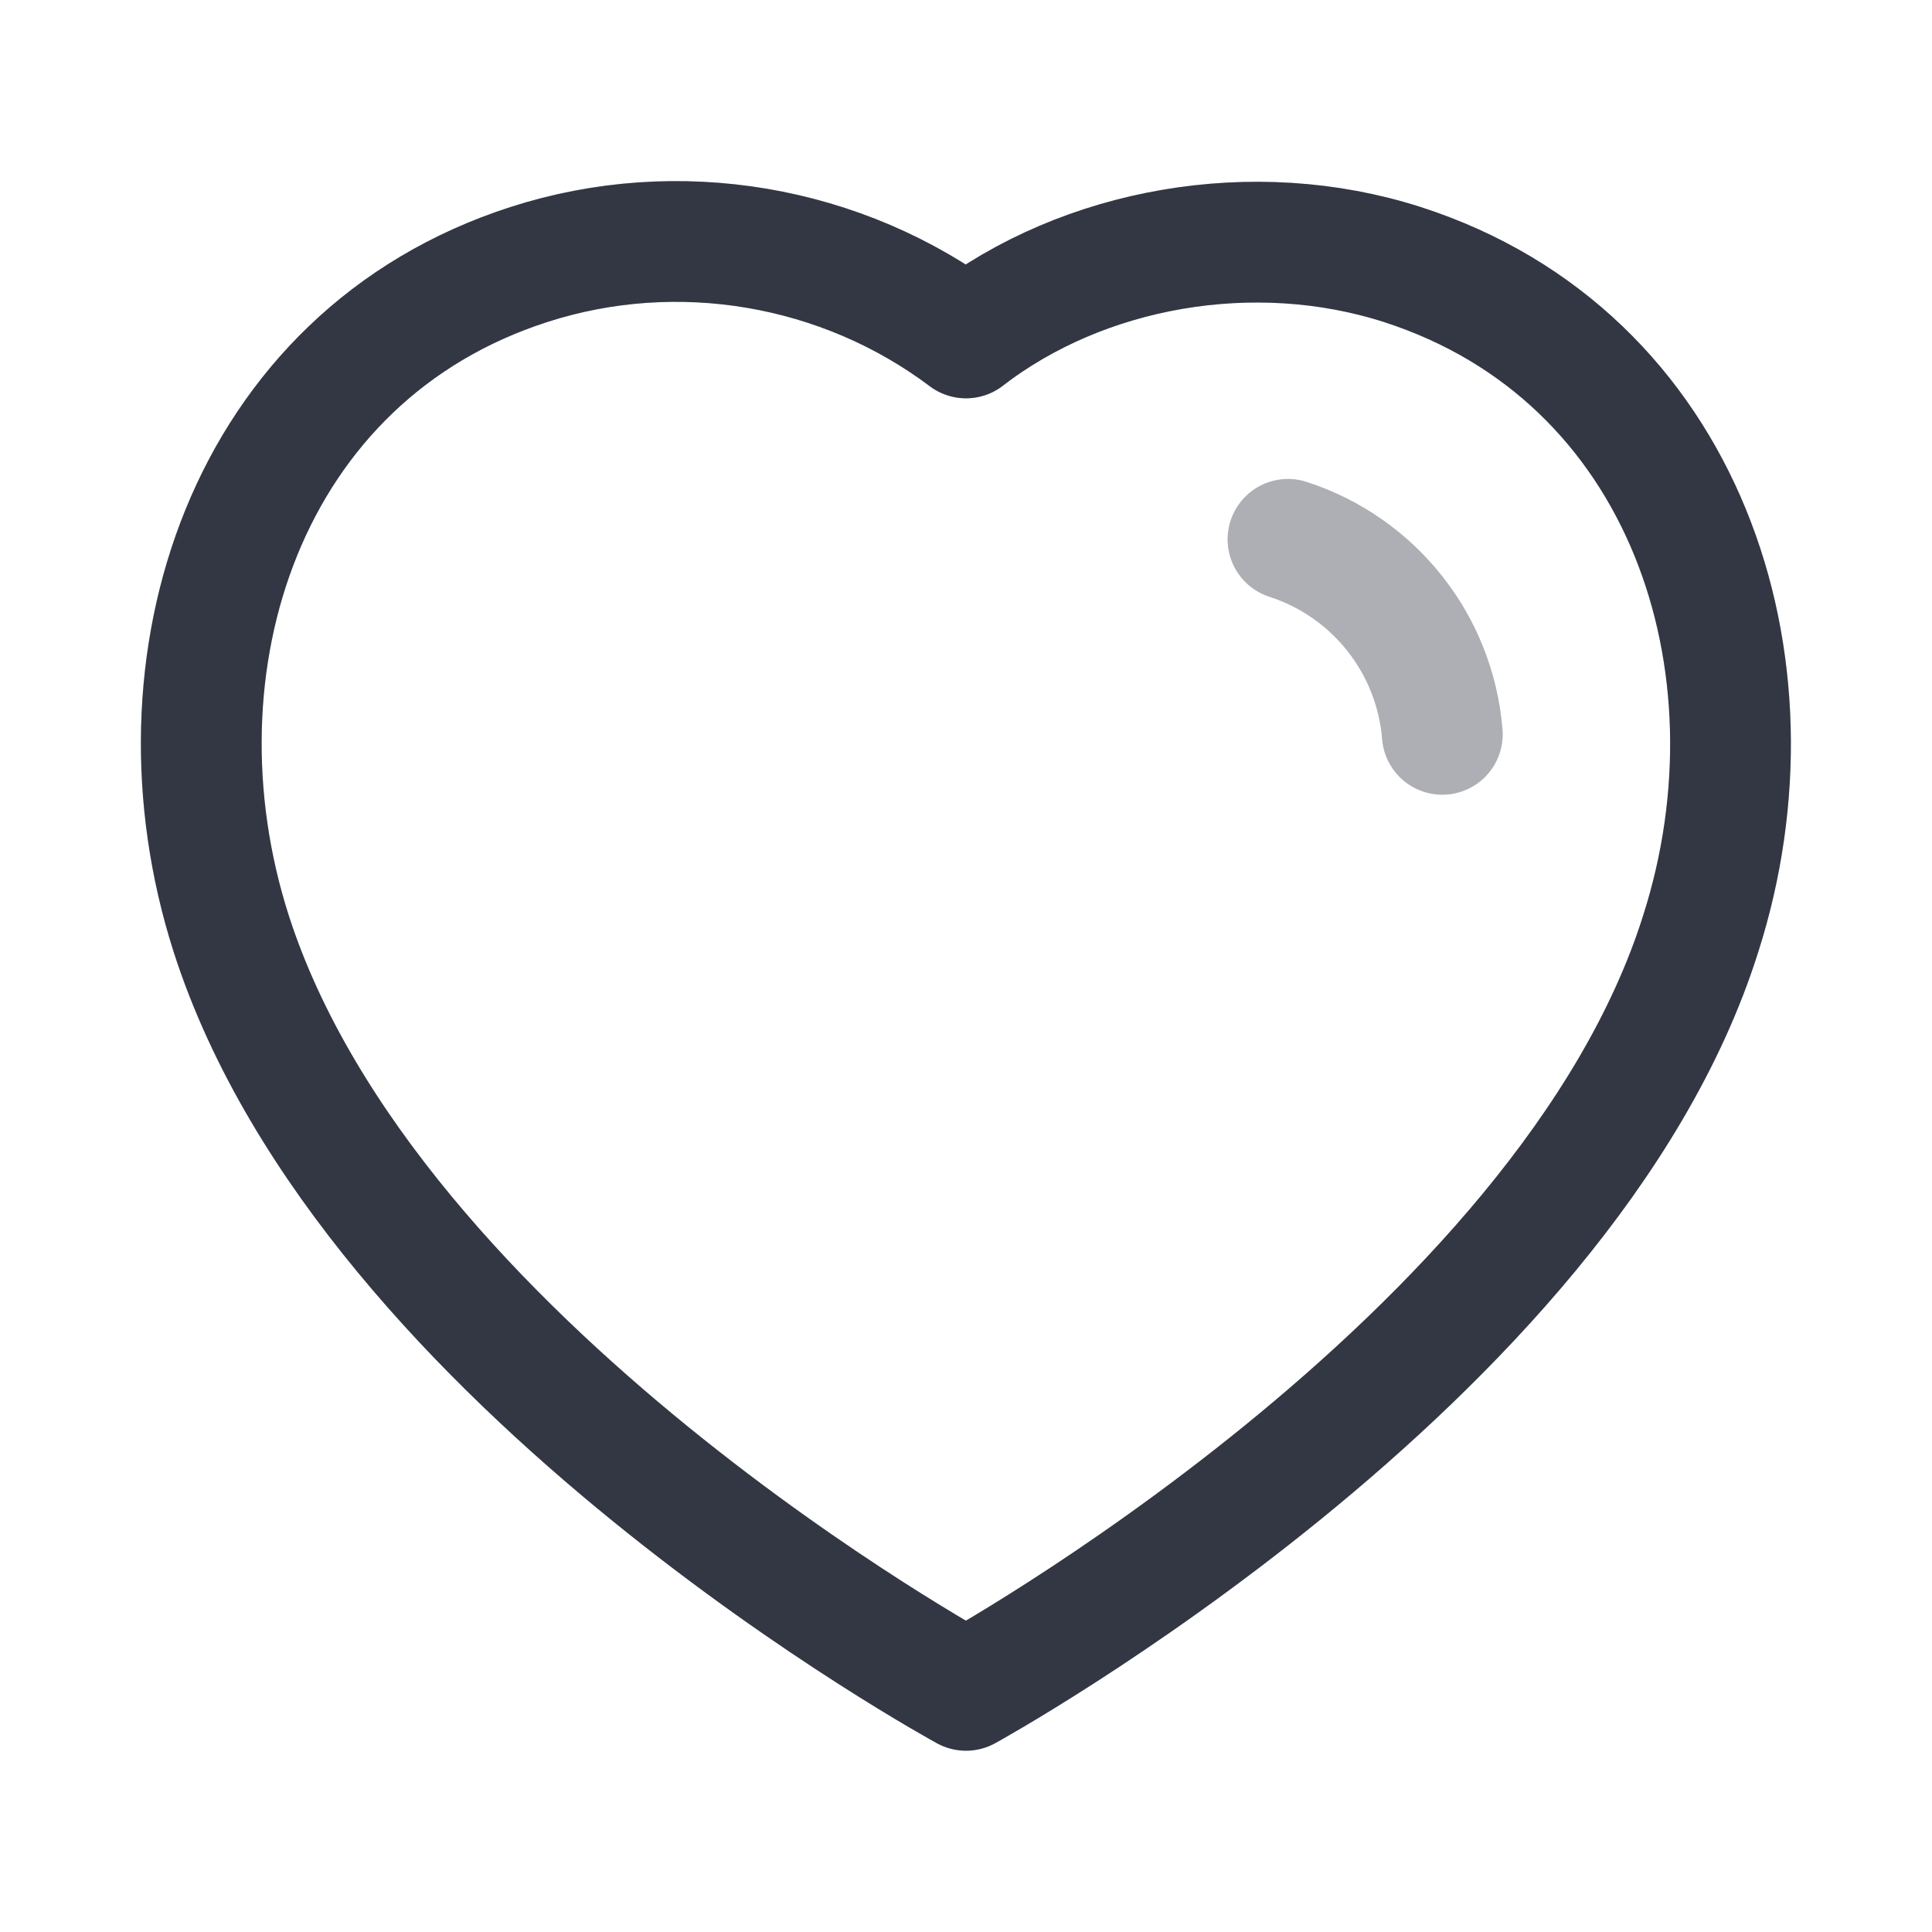
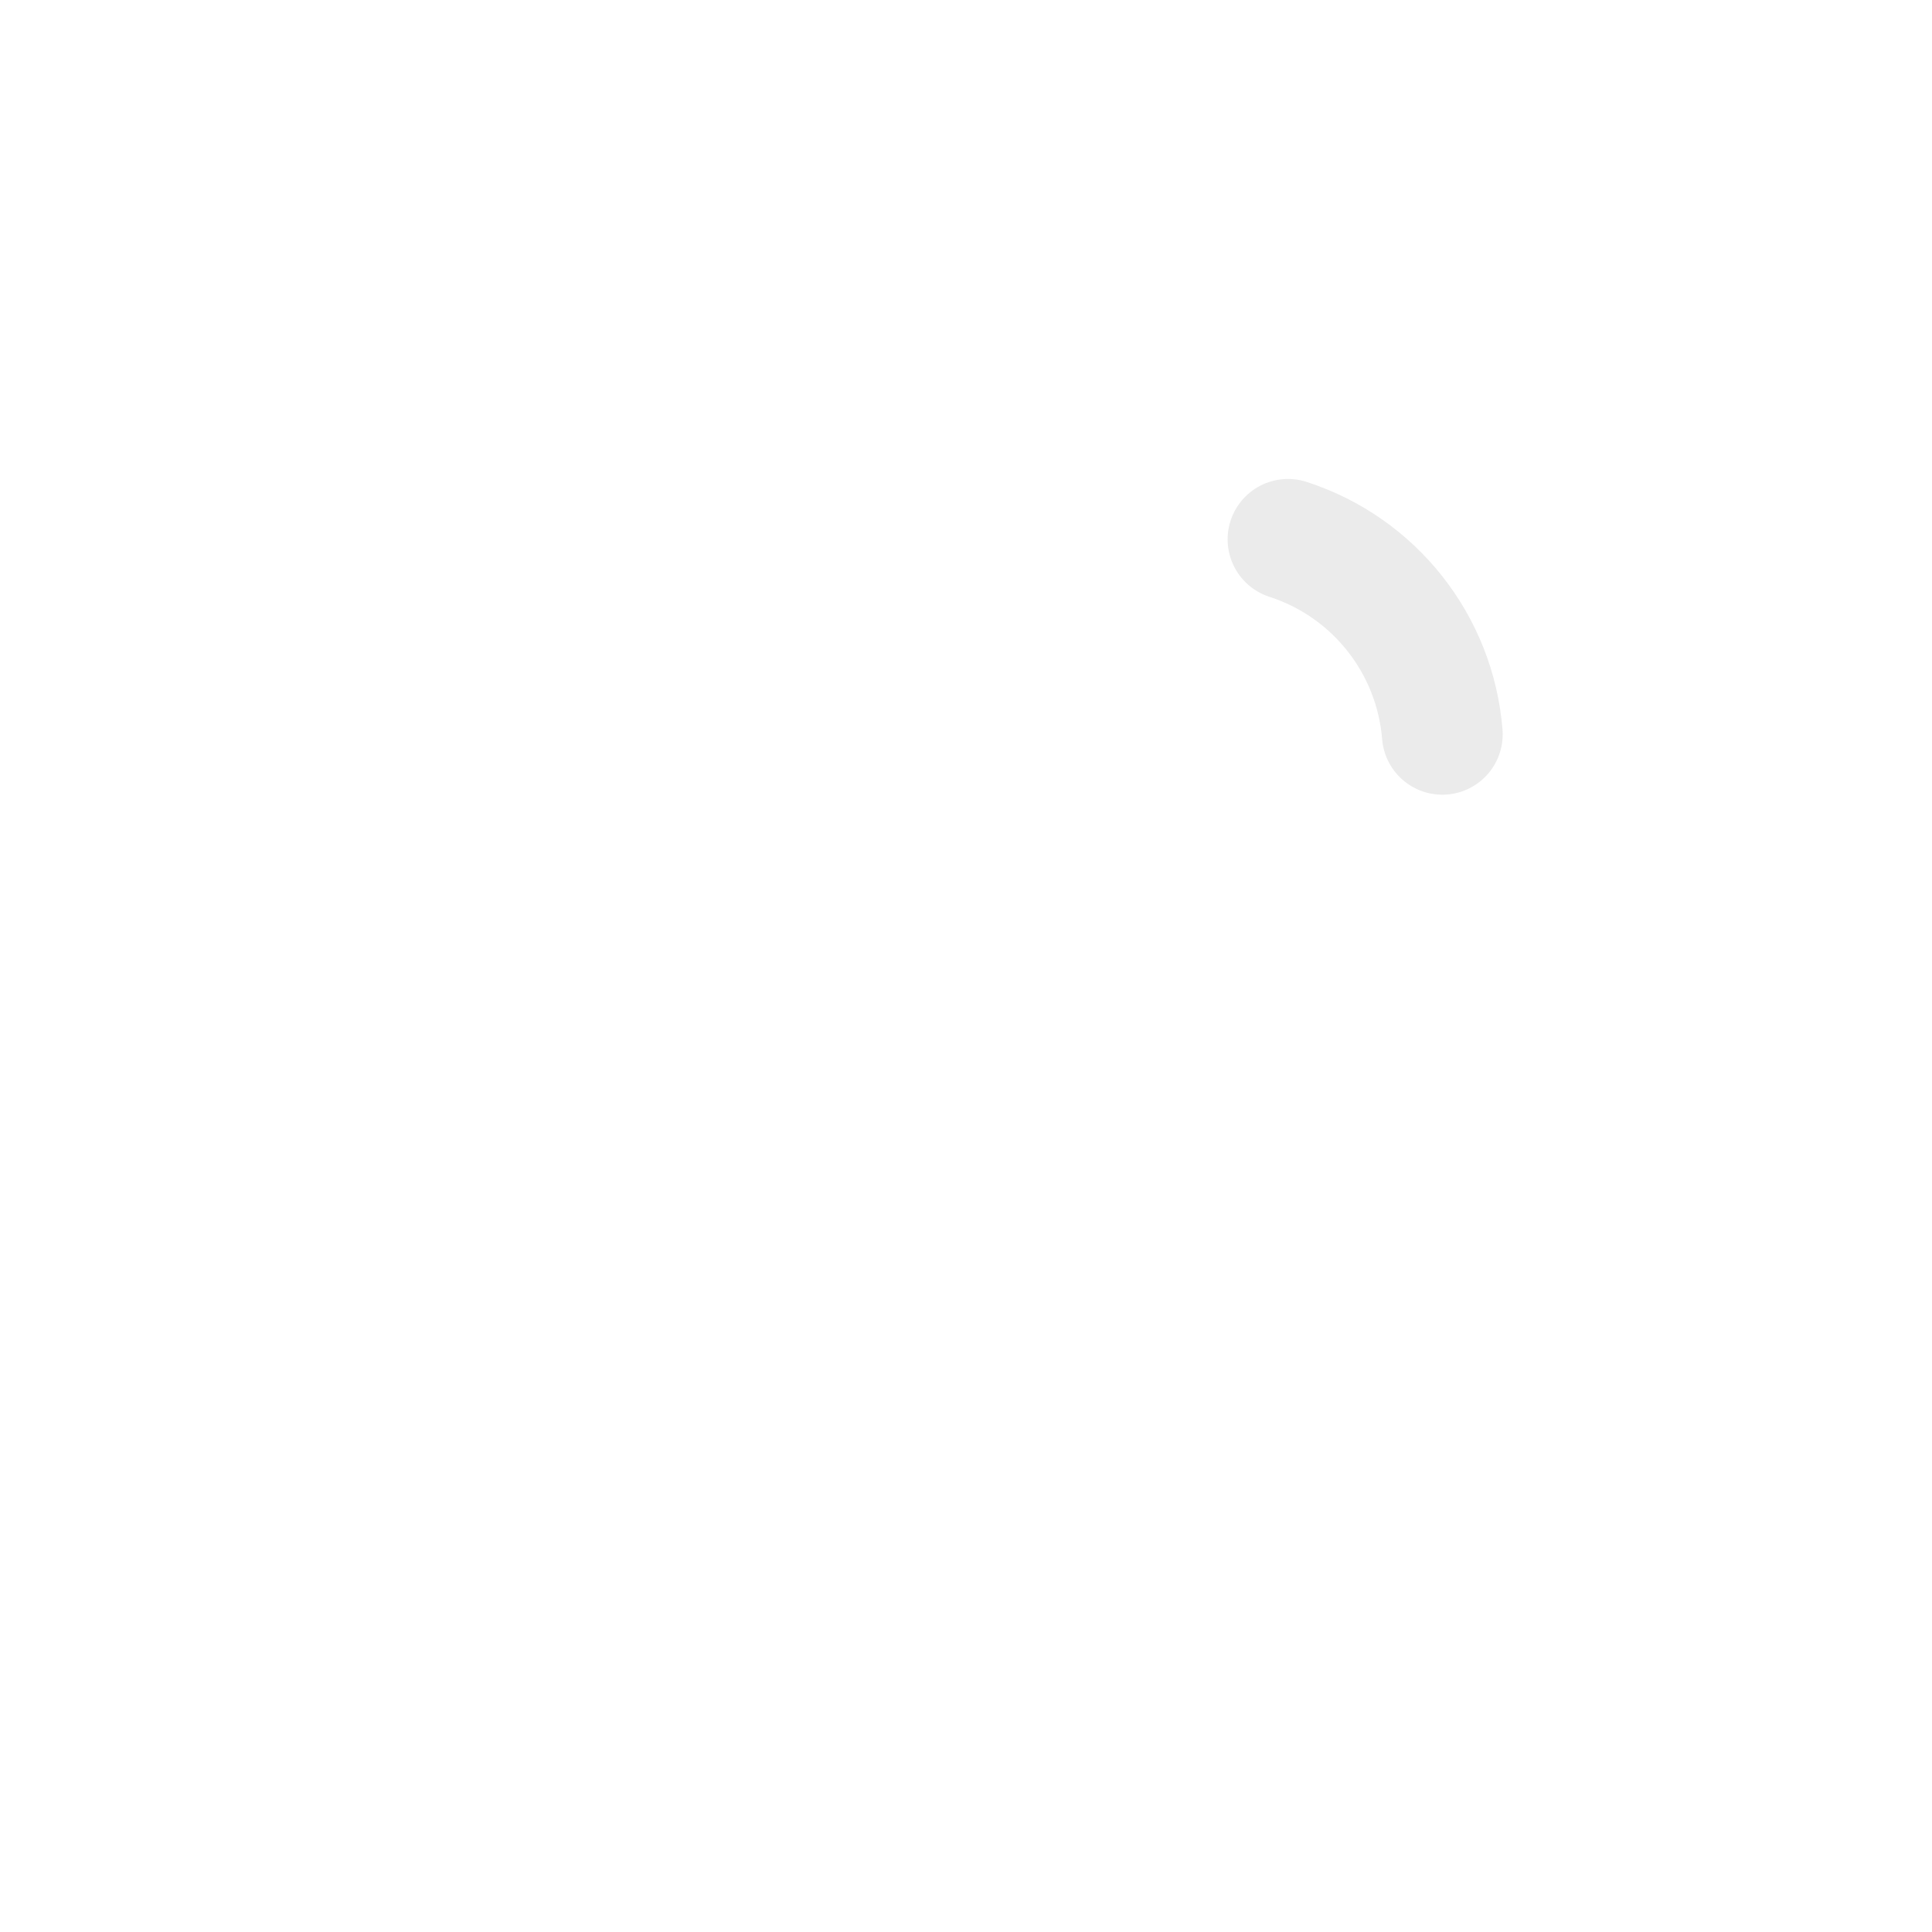
<svg xmlns="http://www.w3.org/2000/svg" width="24" height="24" viewBox="0 0 24 24" fill="none">
-   <path fill-rule="evenodd" clip-rule="evenodd" d="M2.872 11.598C1.799 8.248 3.053 4.419 6.57 3.286C8.42 2.689 10.462 3.041 12 4.198C13.455 3.073 15.572 2.693 17.42 3.286C20.937 4.419 22.199 8.248 21.127 11.598C19.457 16.908 12 20.998 12 20.998C12 20.998 4.598 16.97 2.872 11.598Z" stroke="#3E4554" stroke-width="1.5" stroke-linecap="round" stroke-linejoin="round" />
-   <path fill-rule="evenodd" clip-rule="evenodd" d="M2.872 11.598C1.799 8.248 3.053 4.419 6.57 3.286C8.42 2.689 10.462 3.041 12 4.198C13.455 3.073 15.572 2.693 17.42 3.286C20.937 4.419 22.199 8.248 21.127 11.598C19.457 16.908 12 20.998 12 20.998C12 20.998 4.598 16.97 2.872 11.598Z" stroke="black" stroke-opacity="0.2" stroke-width="1.5" stroke-linecap="round" stroke-linejoin="round" />
+   <path fill-rule="evenodd" clip-rule="evenodd" d="M2.872 11.598C1.799 8.248 3.053 4.419 6.57 3.286C8.42 2.689 10.462 3.041 12 4.198C13.455 3.073 15.572 2.693 17.42 3.286C20.937 4.419 22.199 8.248 21.127 11.598C19.457 16.908 12 20.998 12 20.998C12 20.998 4.598 16.97 2.872 11.598Z" stroke="none" stroke-width="1.5" stroke-linecap="round" stroke-linejoin="round" />
+   <path fill-rule="evenodd" clip-rule="evenodd" d="M2.872 11.598C1.799 8.248 3.053 4.419 6.57 3.286C8.42 2.689 10.462 3.041 12 4.198C13.455 3.073 15.572 2.693 17.42 3.286C20.937 4.419 22.199 8.248 21.127 11.598C19.457 16.908 12 20.998 12 20.998C12 20.998 4.598 16.97 2.872 11.598Z" stroke="black" stroke-opacity="0" stroke-width="1.5" stroke-linecap="round" stroke-linejoin="round" />
  <g opacity="0.4">
-     <path d="M16 6.7C17.07 7.046 17.826 8.001 17.917 9.122" stroke="#3E4554" stroke-width="1.5" stroke-linecap="round" stroke-linejoin="round" />
+     <path d="M16 6.7C17.07 7.046 17.826 8.001 17.917 9.122" stroke="none" stroke-width="1.5" stroke-linecap="round" stroke-linejoin="round" />
    <path d="M16 6.7C17.07 7.046 17.826 8.001 17.917 9.122" stroke="black" stroke-opacity="0.2" stroke-width="1.5" stroke-linecap="round" stroke-linejoin="round" />
  </g>
</svg>
